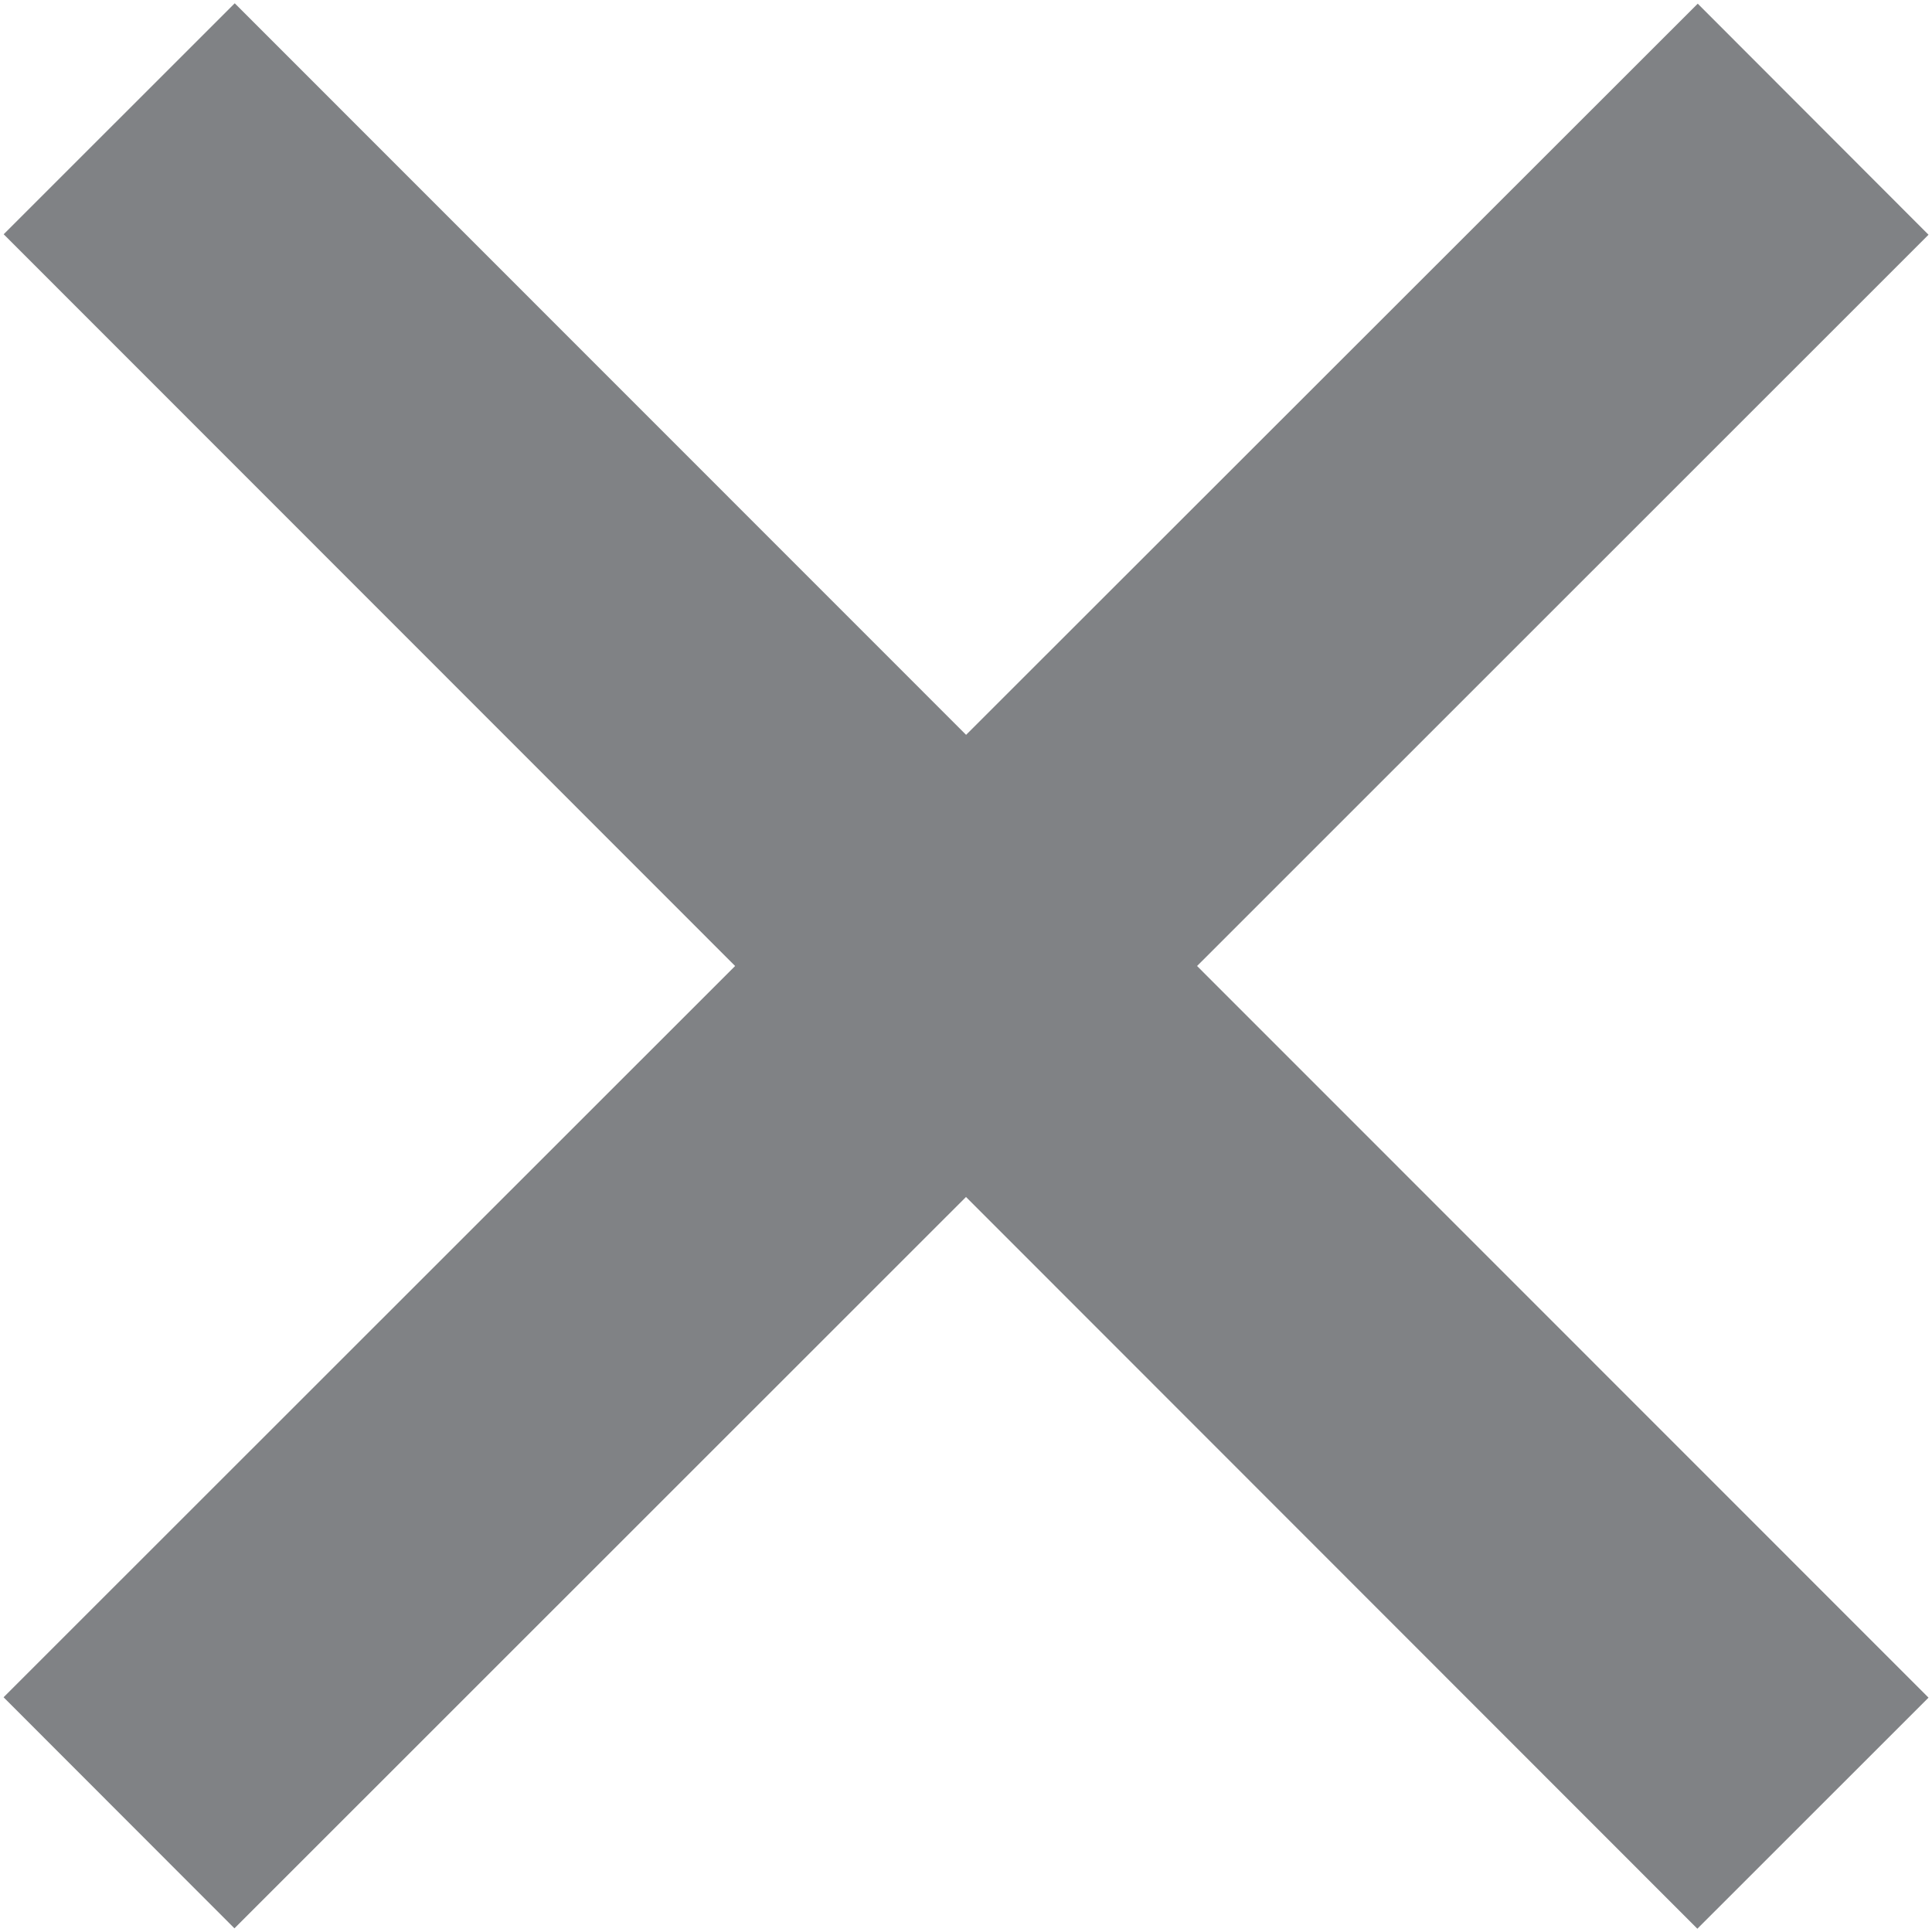
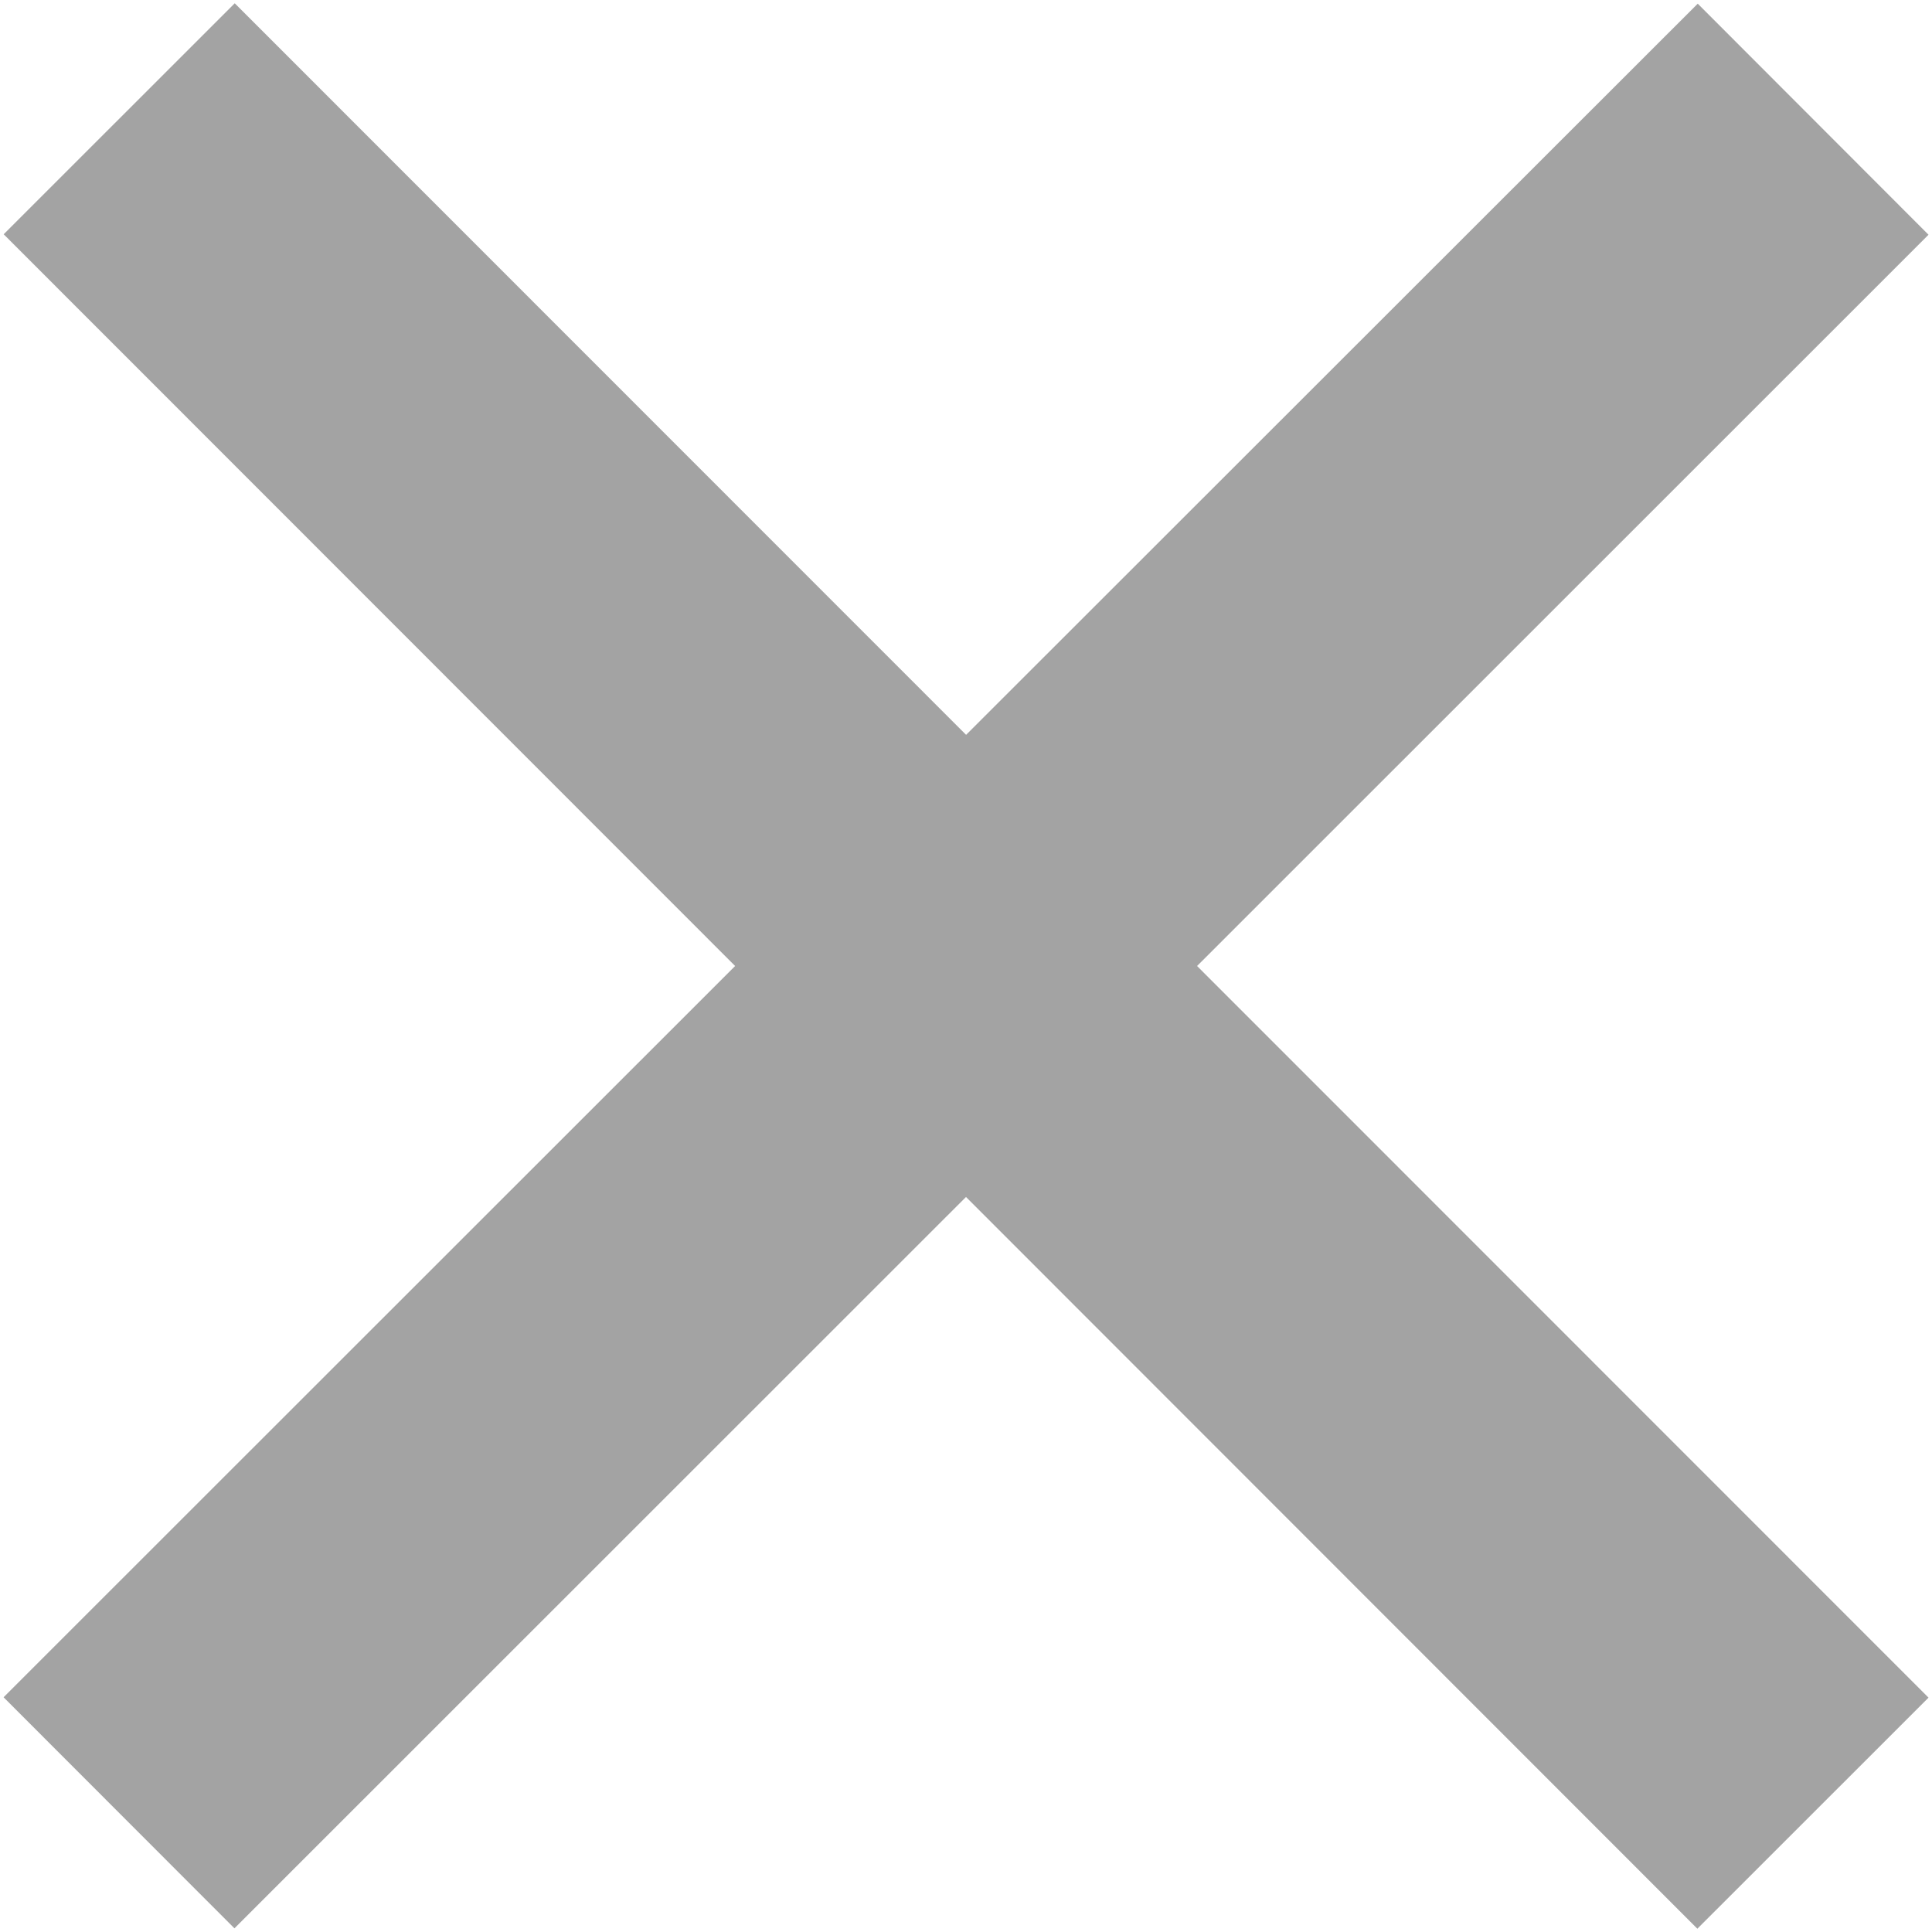
<svg xmlns="http://www.w3.org/2000/svg" version="1.1" id="Layer_1" x="0px" y="0px" width="20px" height="20px" viewBox="0 0 20 20" enable-background="new 0 0 20 20" xml:space="preserve">
-   <polygon fill="#808285" points="19.964,2.43 17.575,0.038 10.001,7.607 2.43,0.034 0.038,2.425 7.61,10 0.037,17.57 2.427,19.962   10,12.391 17.571,19.966 19.964,17.574 12.392,10 " />
+   <polygon fill="#A3A3A3" points="19.964,2.43 17.575,0.038 10.001,7.607 2.43,0.034 0.038,2.425 7.61,10 0.037,17.57 2.427,19.962   10,12.391 17.571,19.966 19.964,17.574 12.392,10 " />
</svg>
